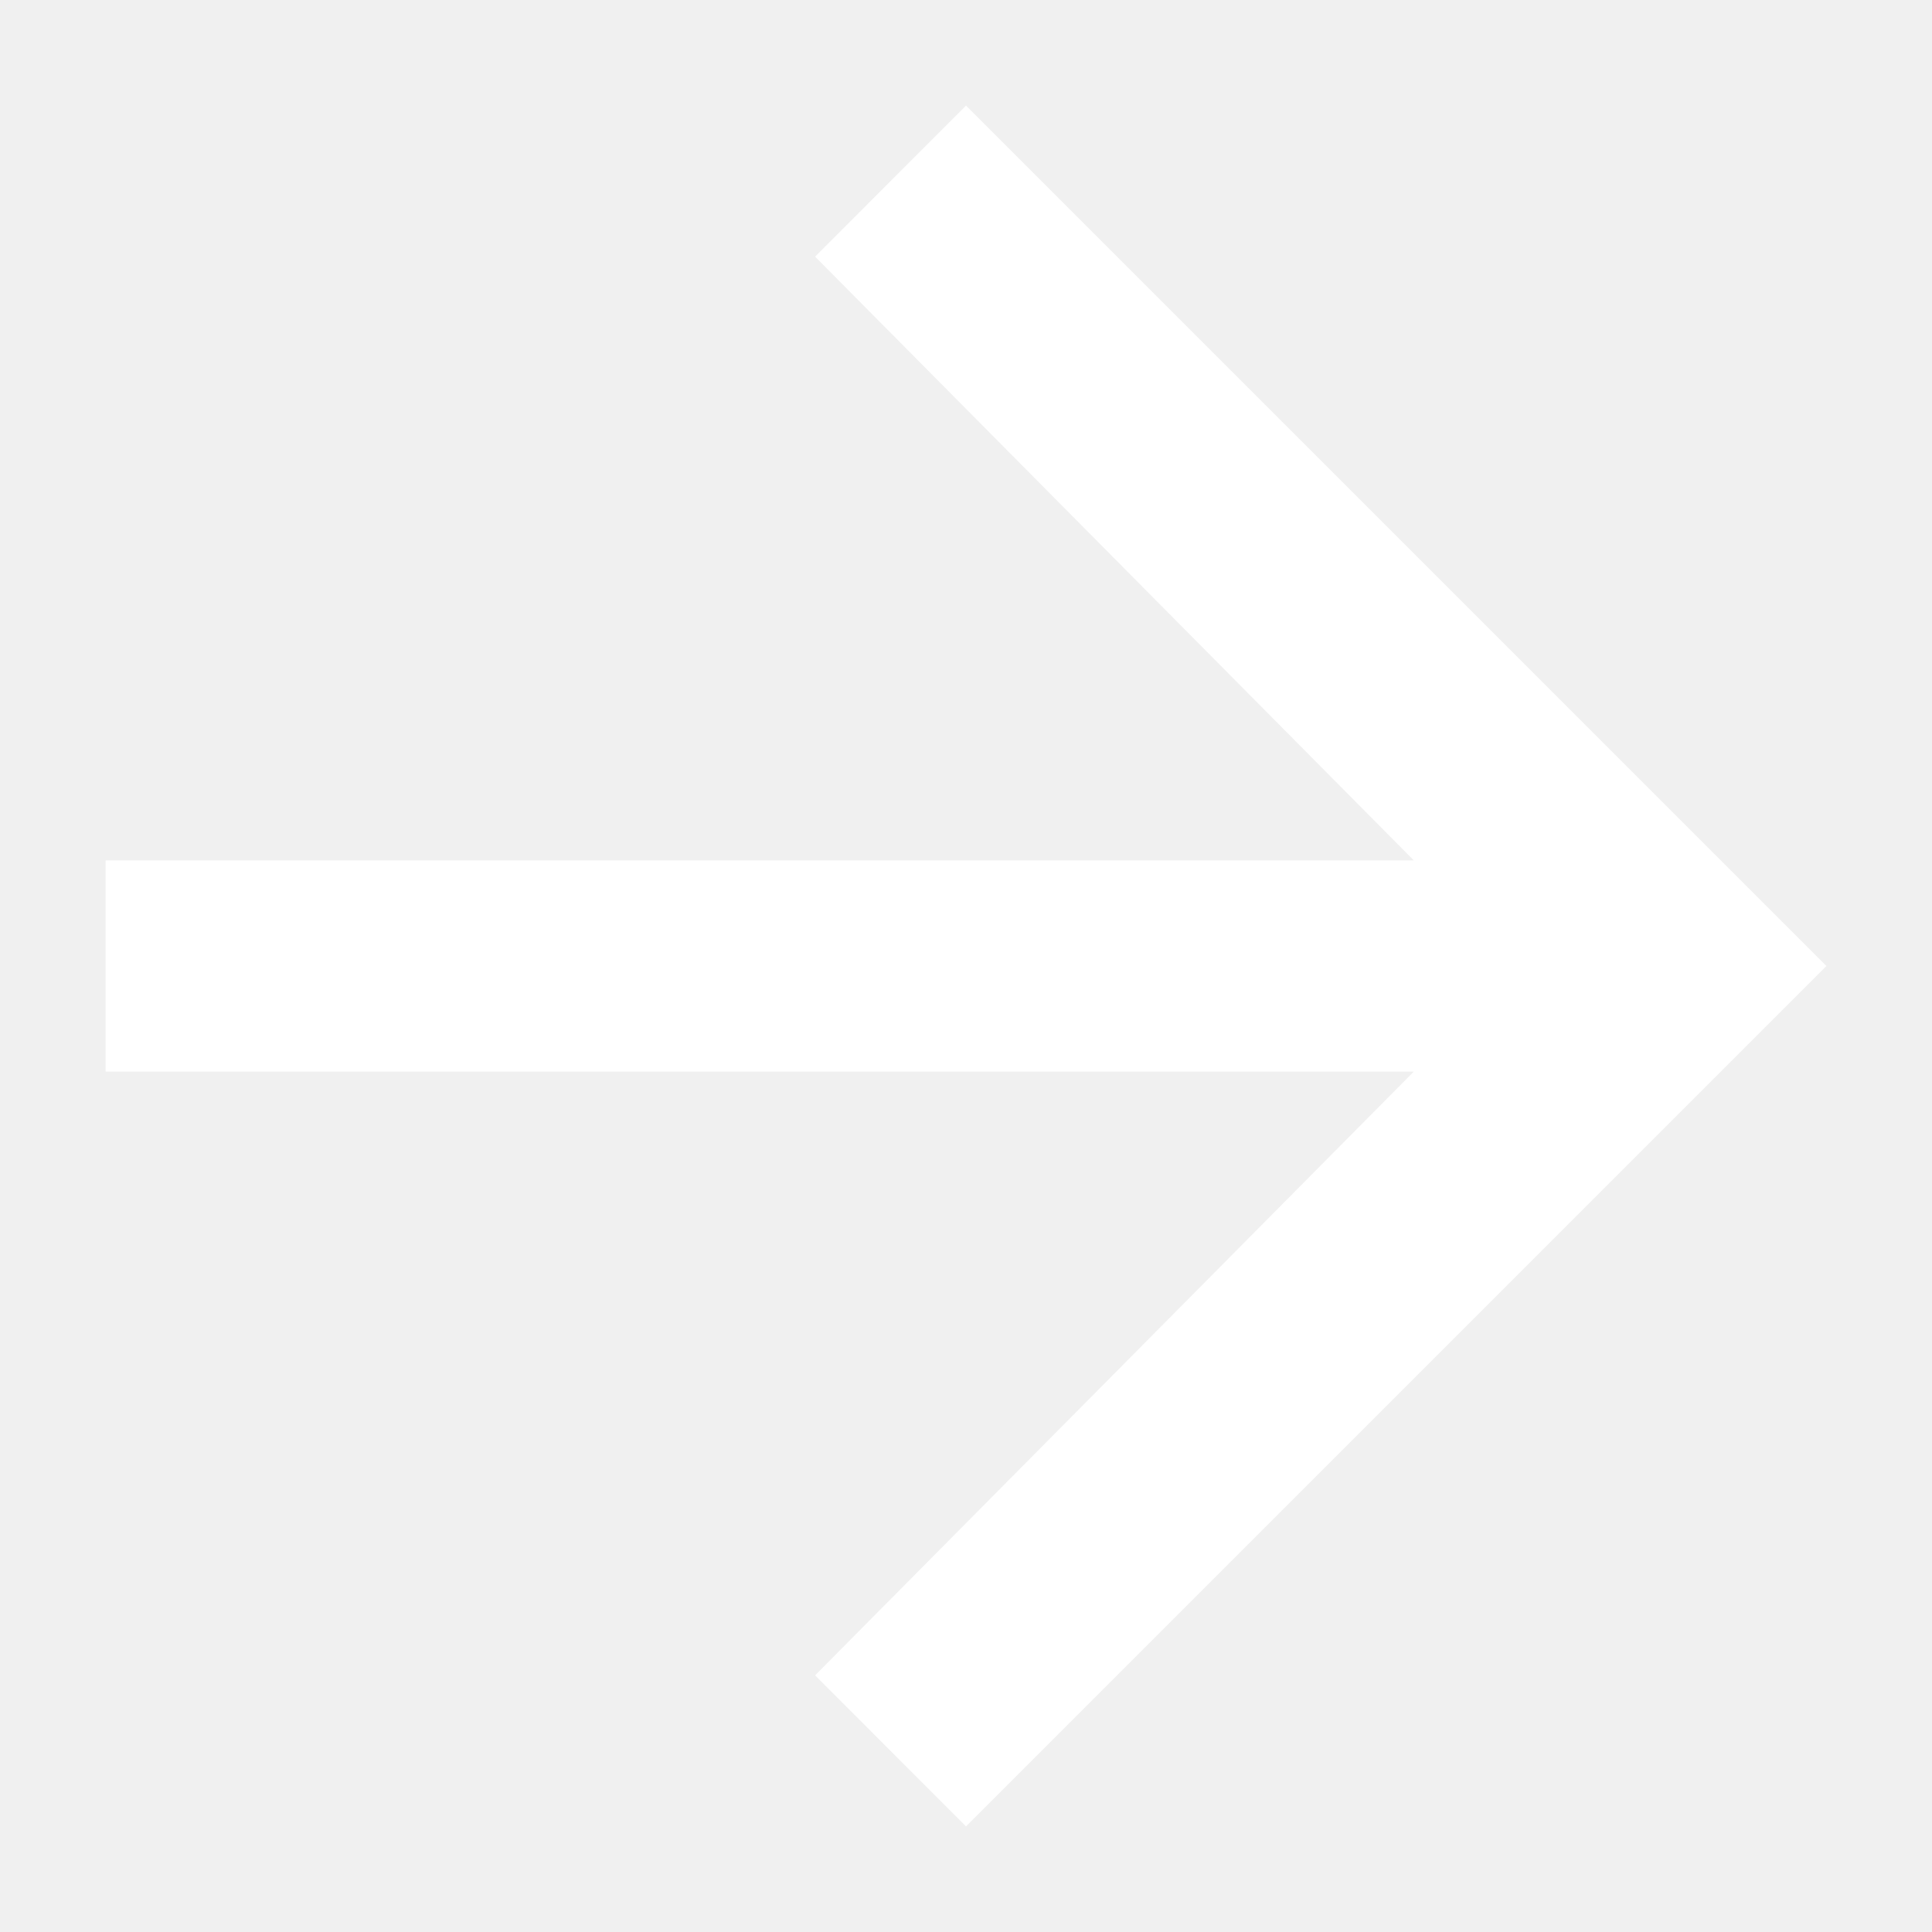
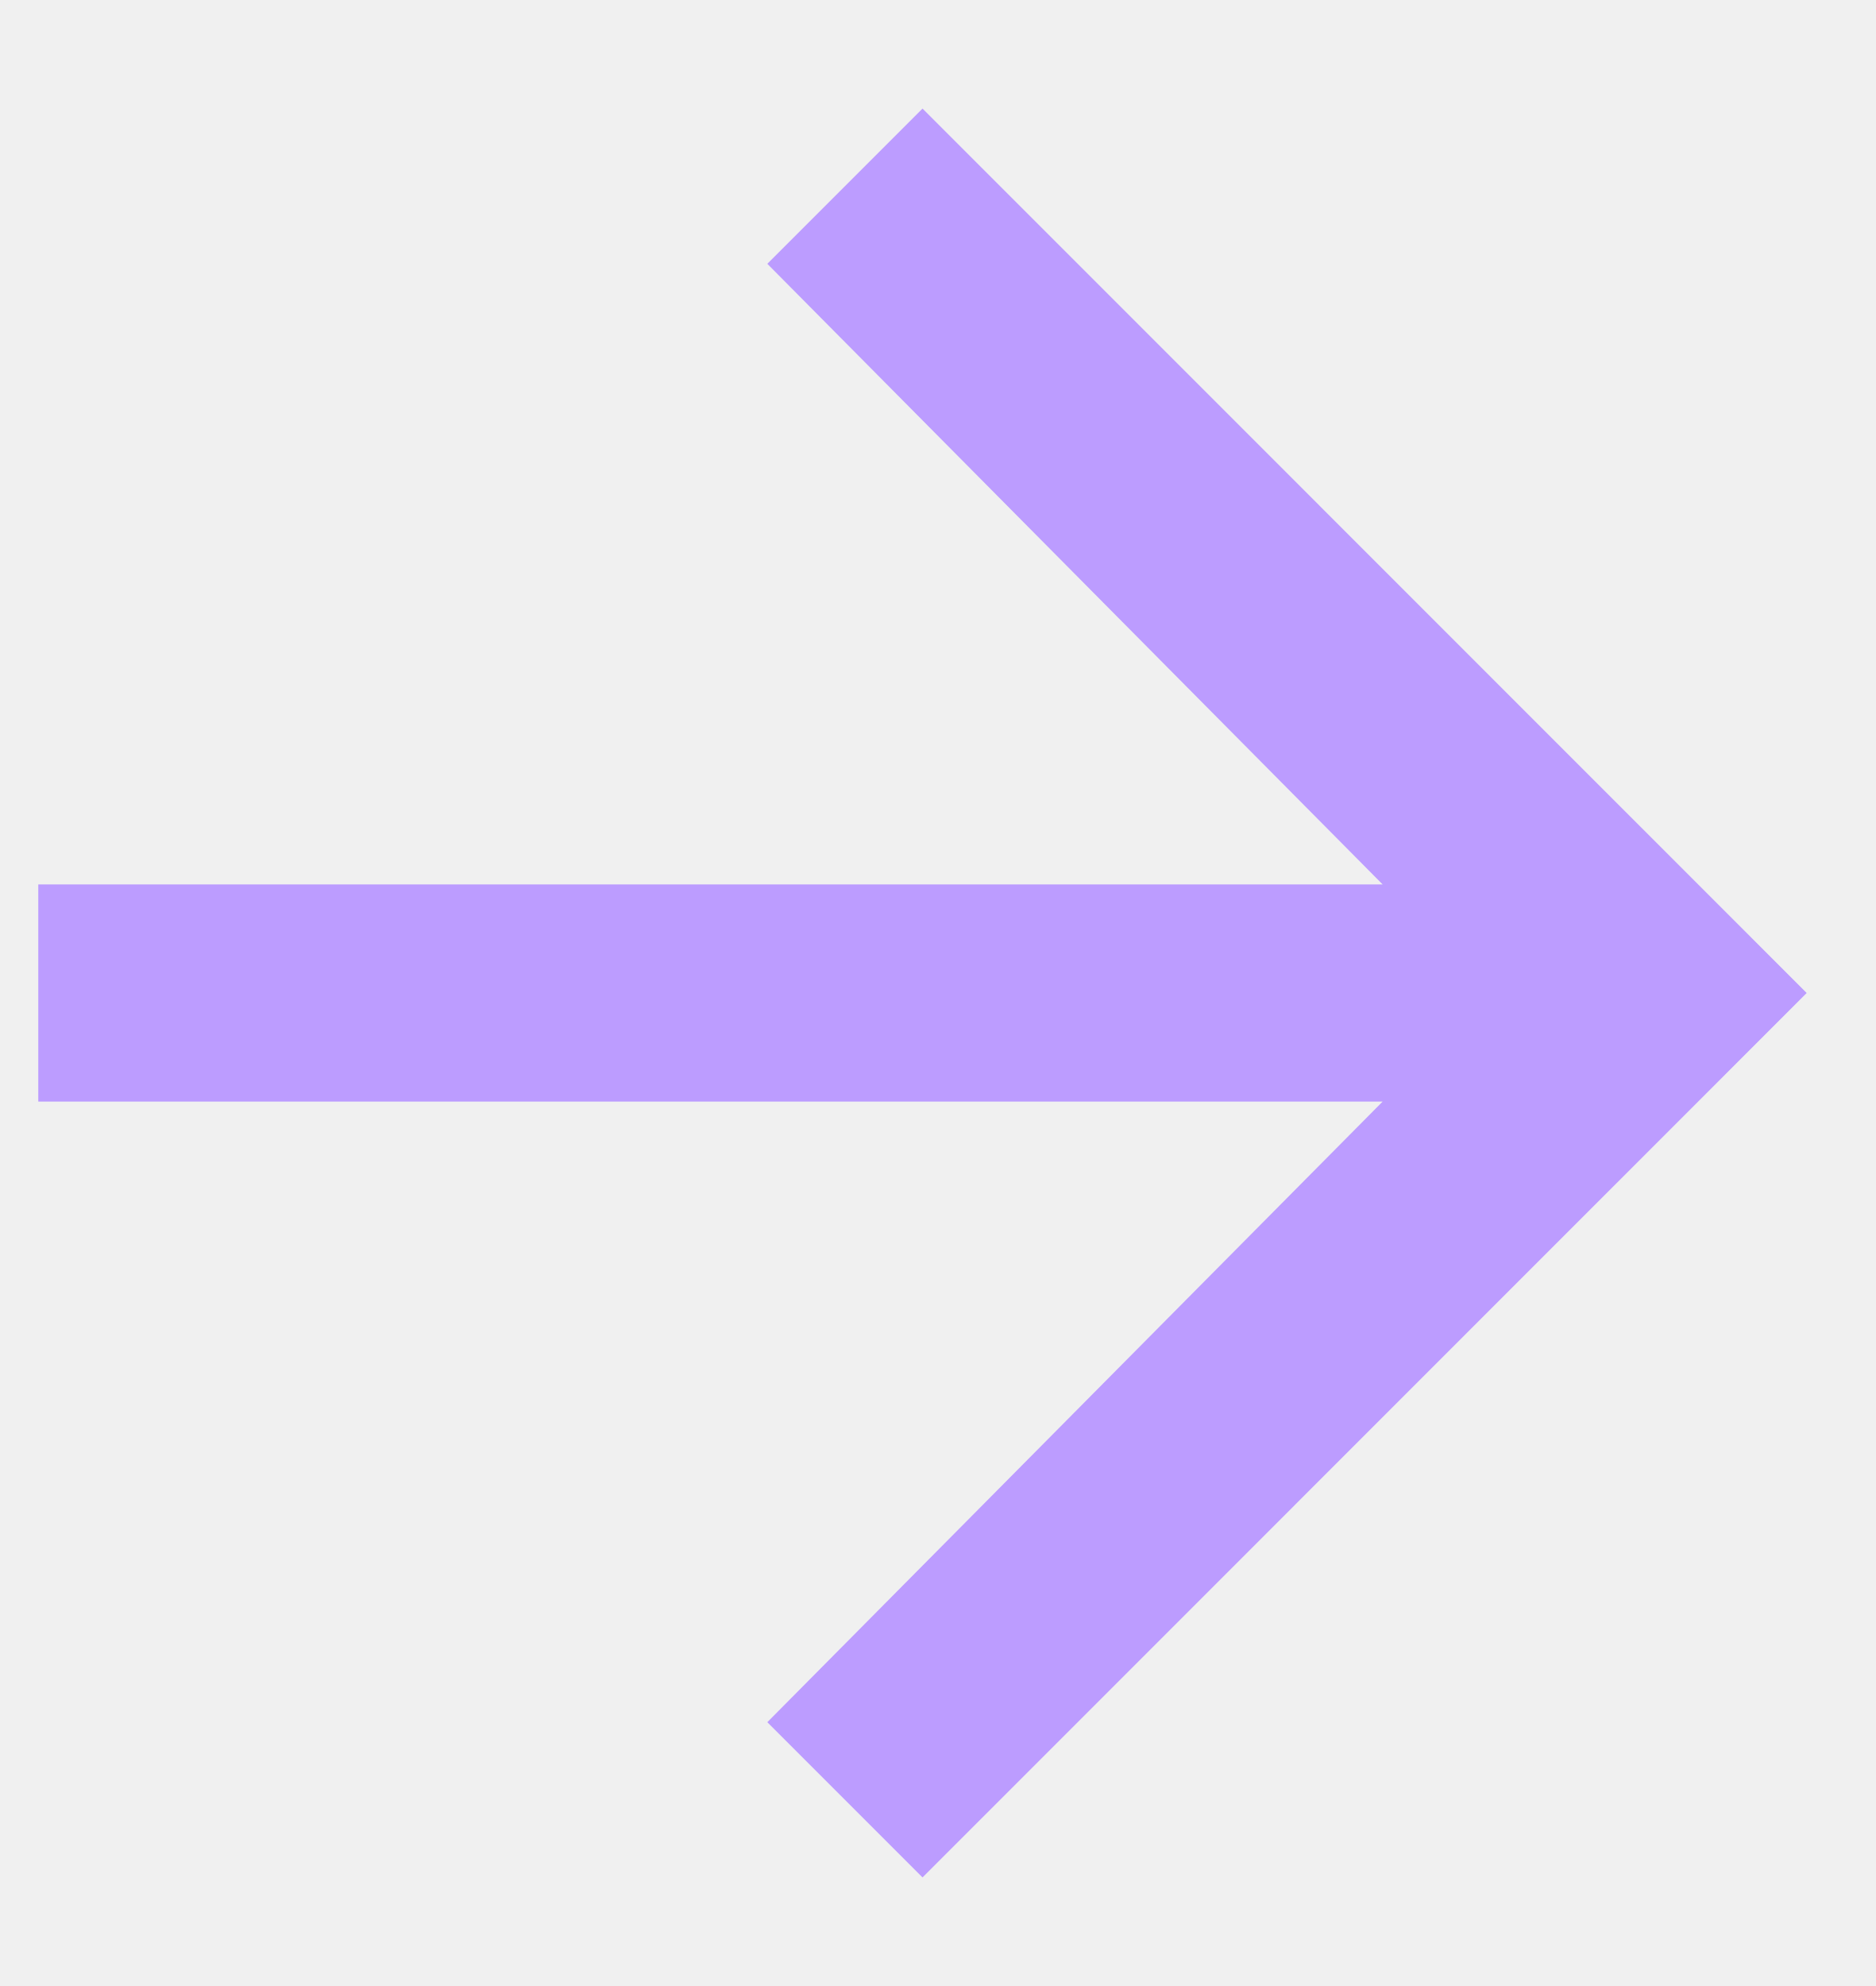
- <svg xmlns="http://www.w3.org/2000/svg" width="18" height="18" viewBox="0 0 18 18" fill="none">
-   <path d="M9 0.984L17.016 9L9 17.016L7.594 15.609L13.172 9.984H0.984V8.016H13.172L7.594 2.391L9 0.984Z" fill="white" />
+ <svg xmlns="http://www.w3.org/2000/svg" width="17" height="18" viewBox="0 0 17 18" fill="none">
+   <path d="M8.363 0.984L16.378 9L8.363 17.016L6.956 15.609L12.534 9.984H0.347V8.016H12.534L6.956 2.391L8.363 0.984Z" fill="#BC9CFF" />
</svg>
